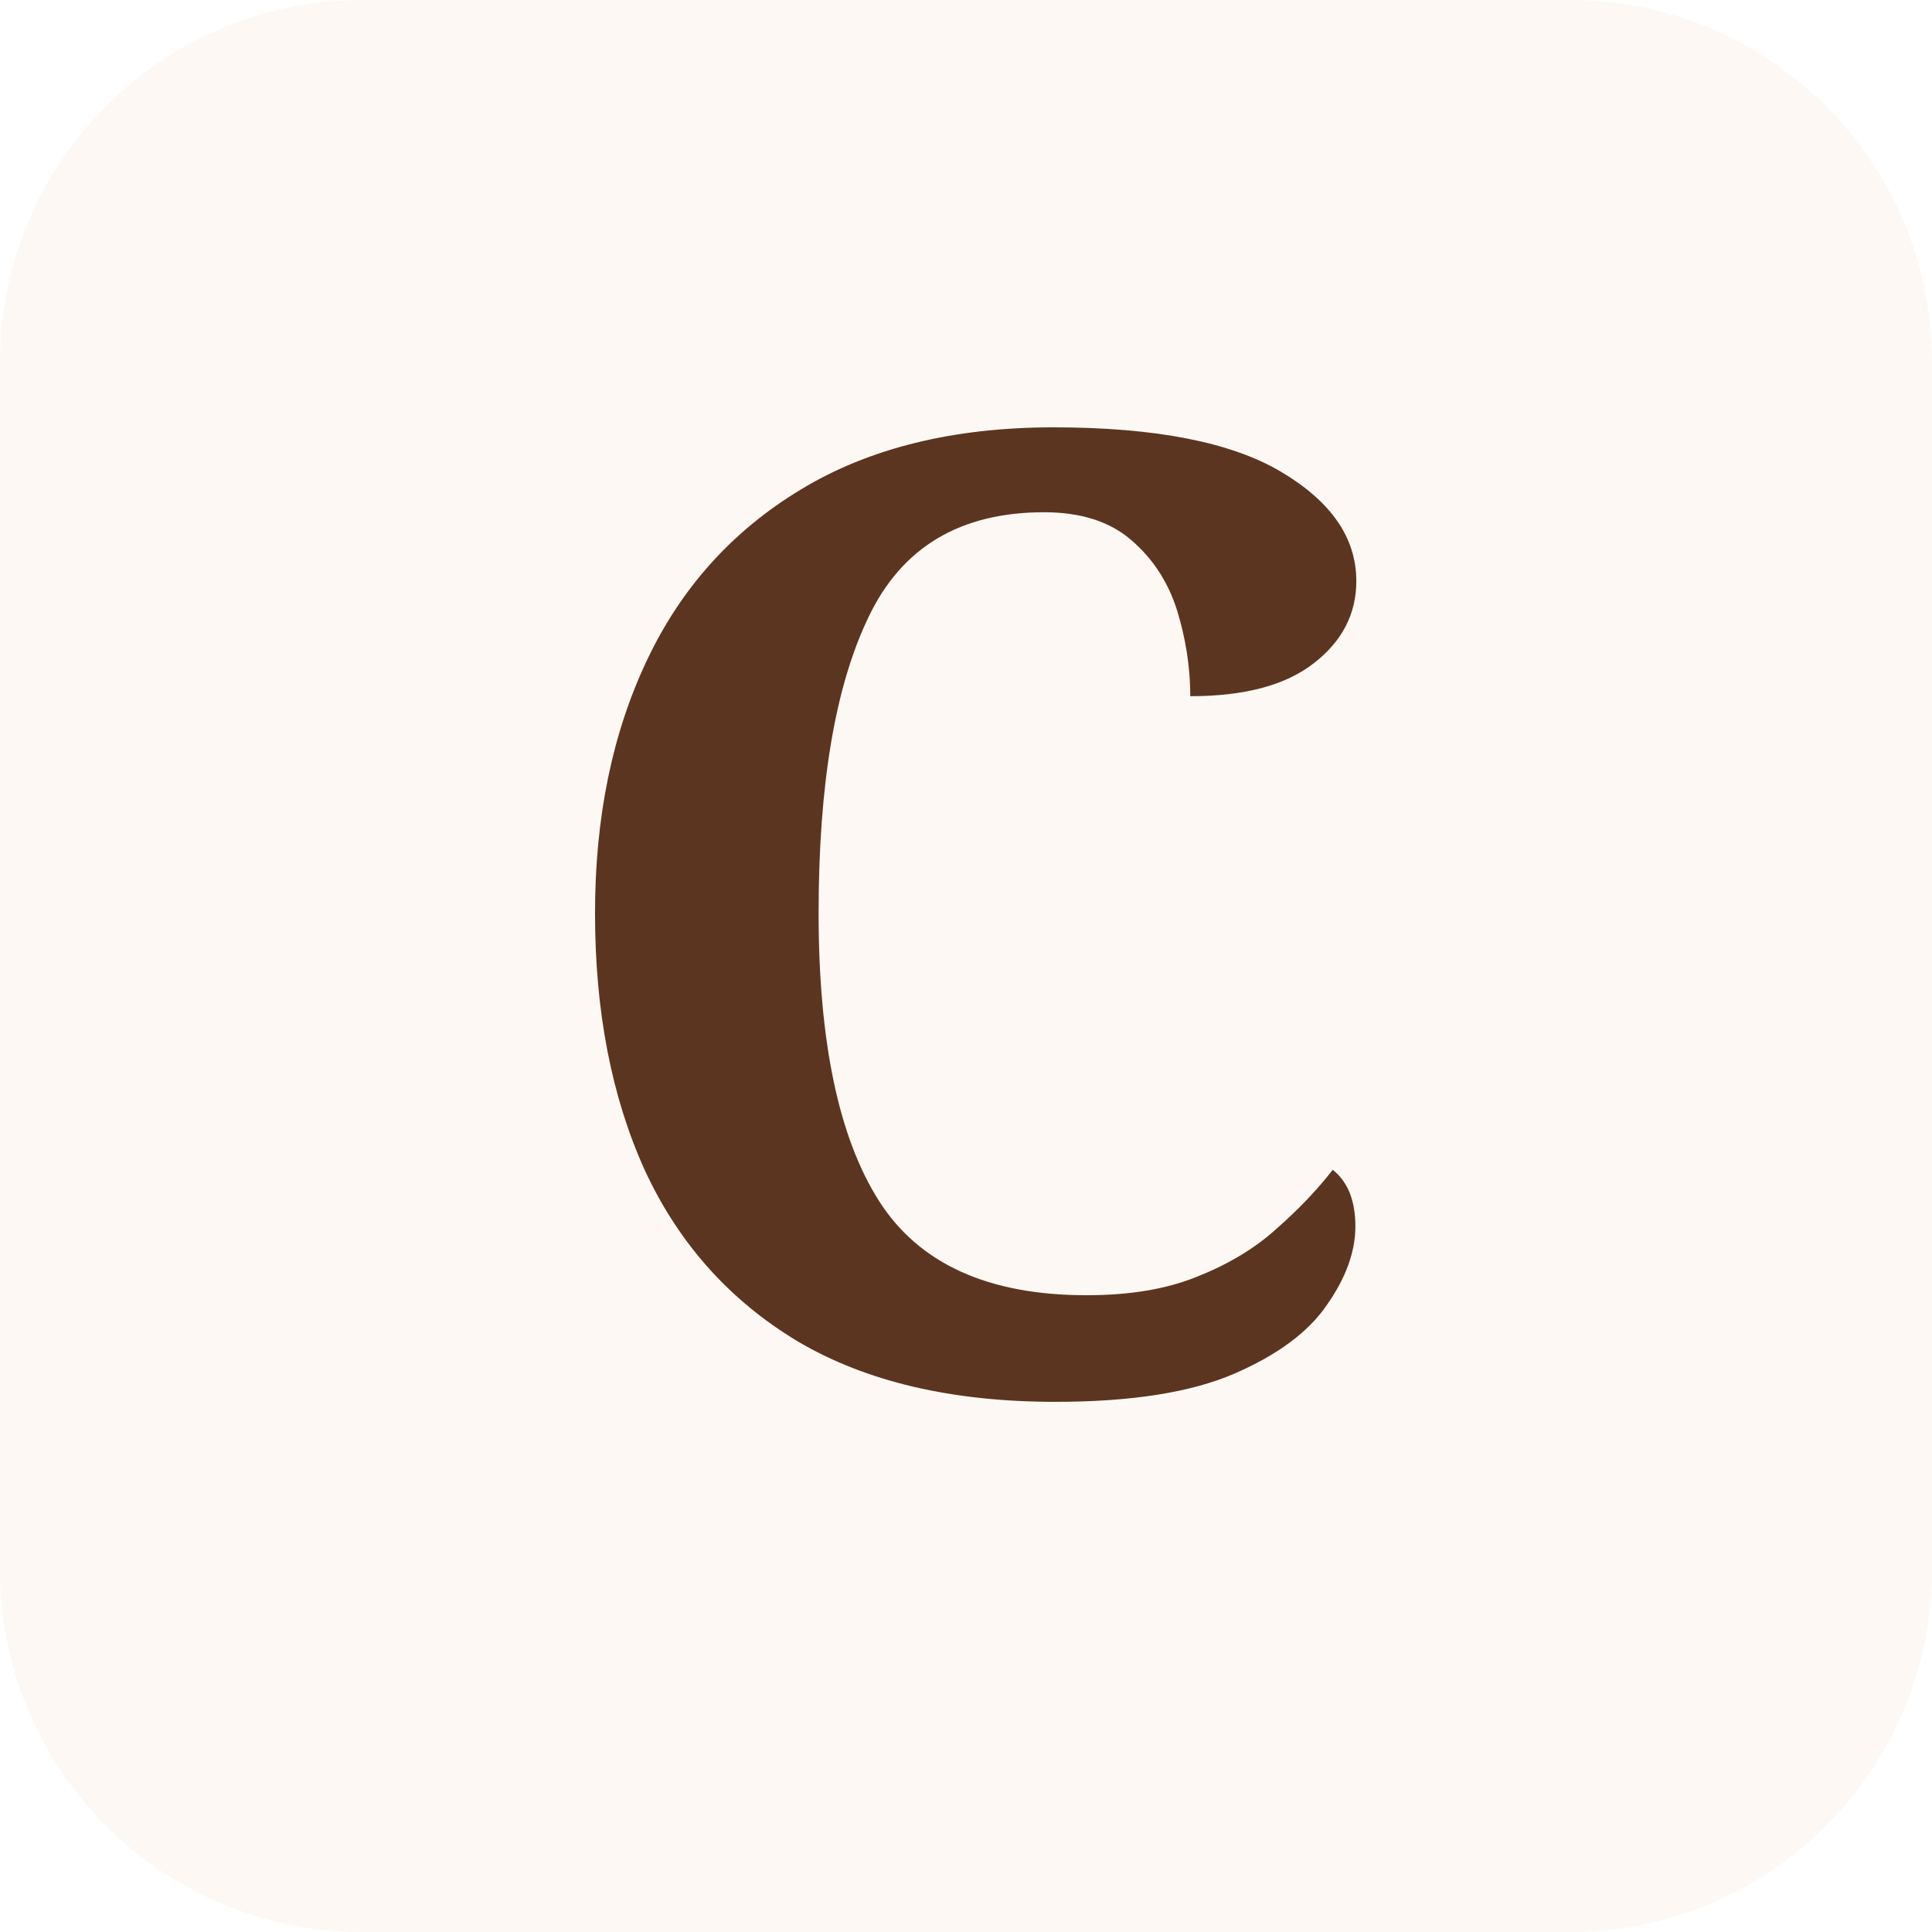
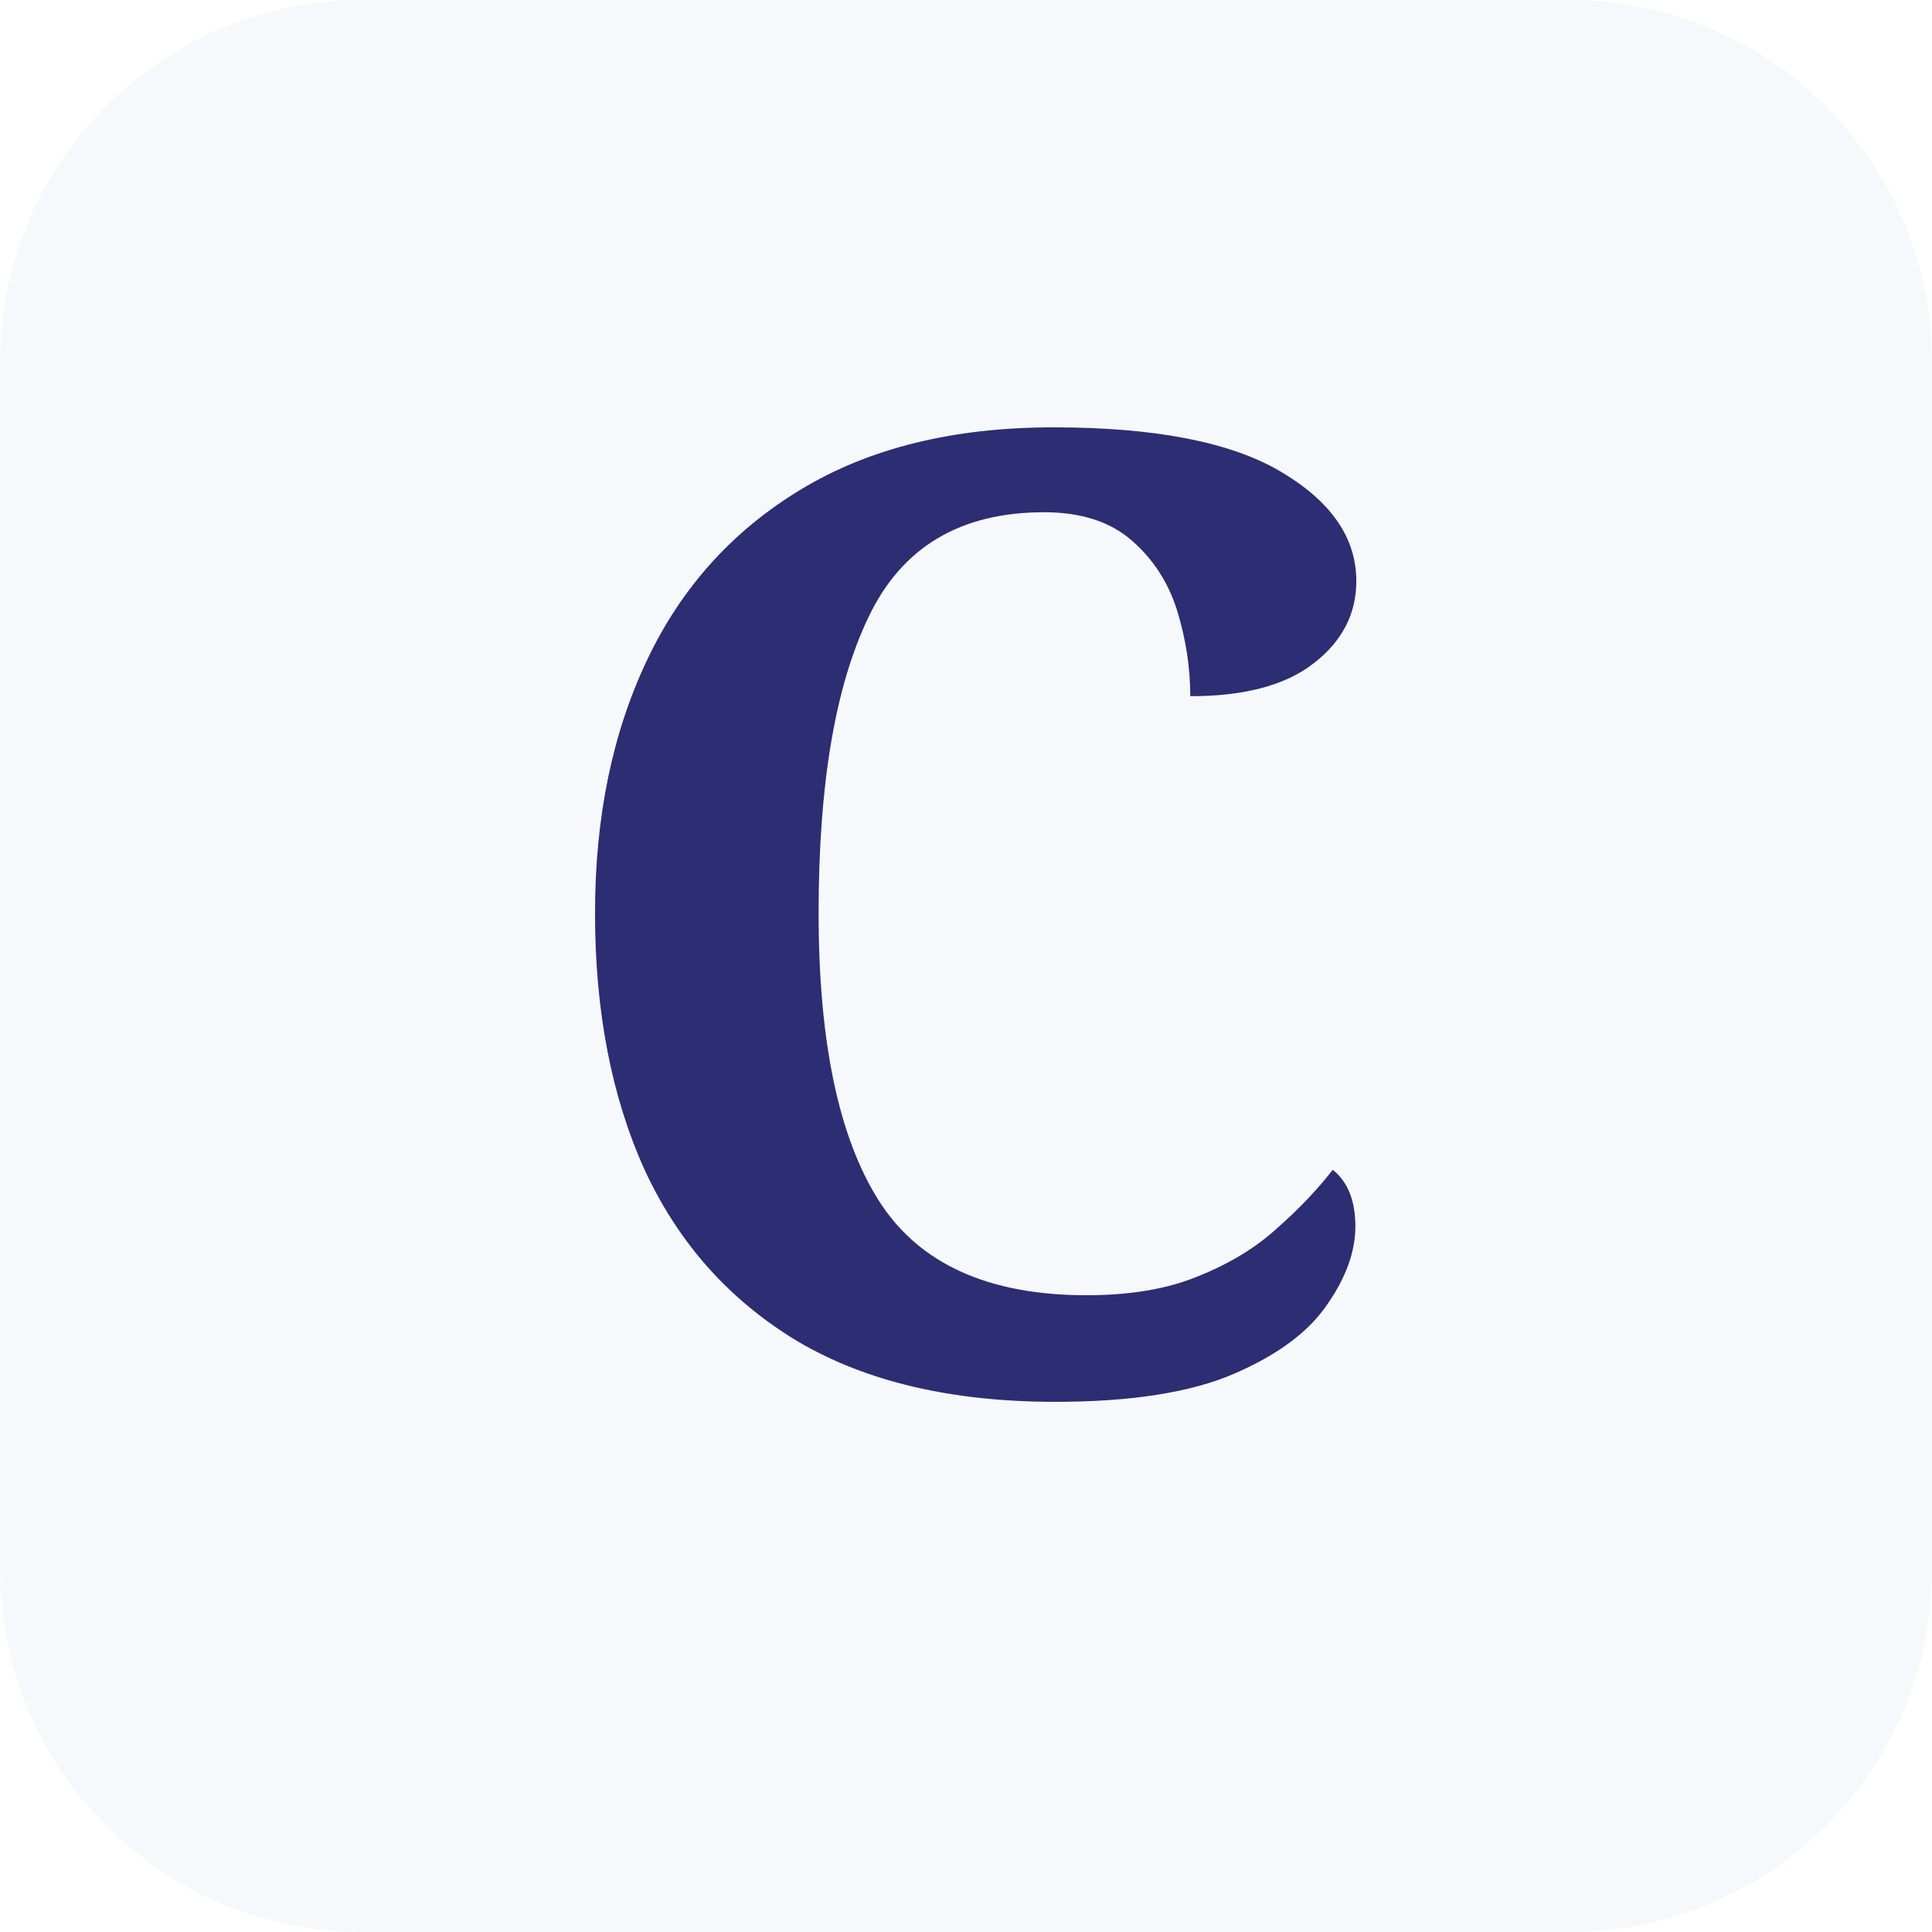
<svg xmlns="http://www.w3.org/2000/svg" viewBox="0 0 32 32">
-   <rect width="32" height="32" rx="6" fill="#fdf8f3" />
-   <text x="16" y="23" text-anchor="middle" font-family="Georgia, serif" font-size="22" font-weight="bold" fill="#5c3520">C</text>
+   <rect width="32" height="32" rx="6" fill="#f6f8fc" />
+   <text x="16" y="23" text-anchor="middle" font-family="Georgia, serif" font-size="22" font-weight="bold" fill="#2C2D72">C</text>
</svg>
